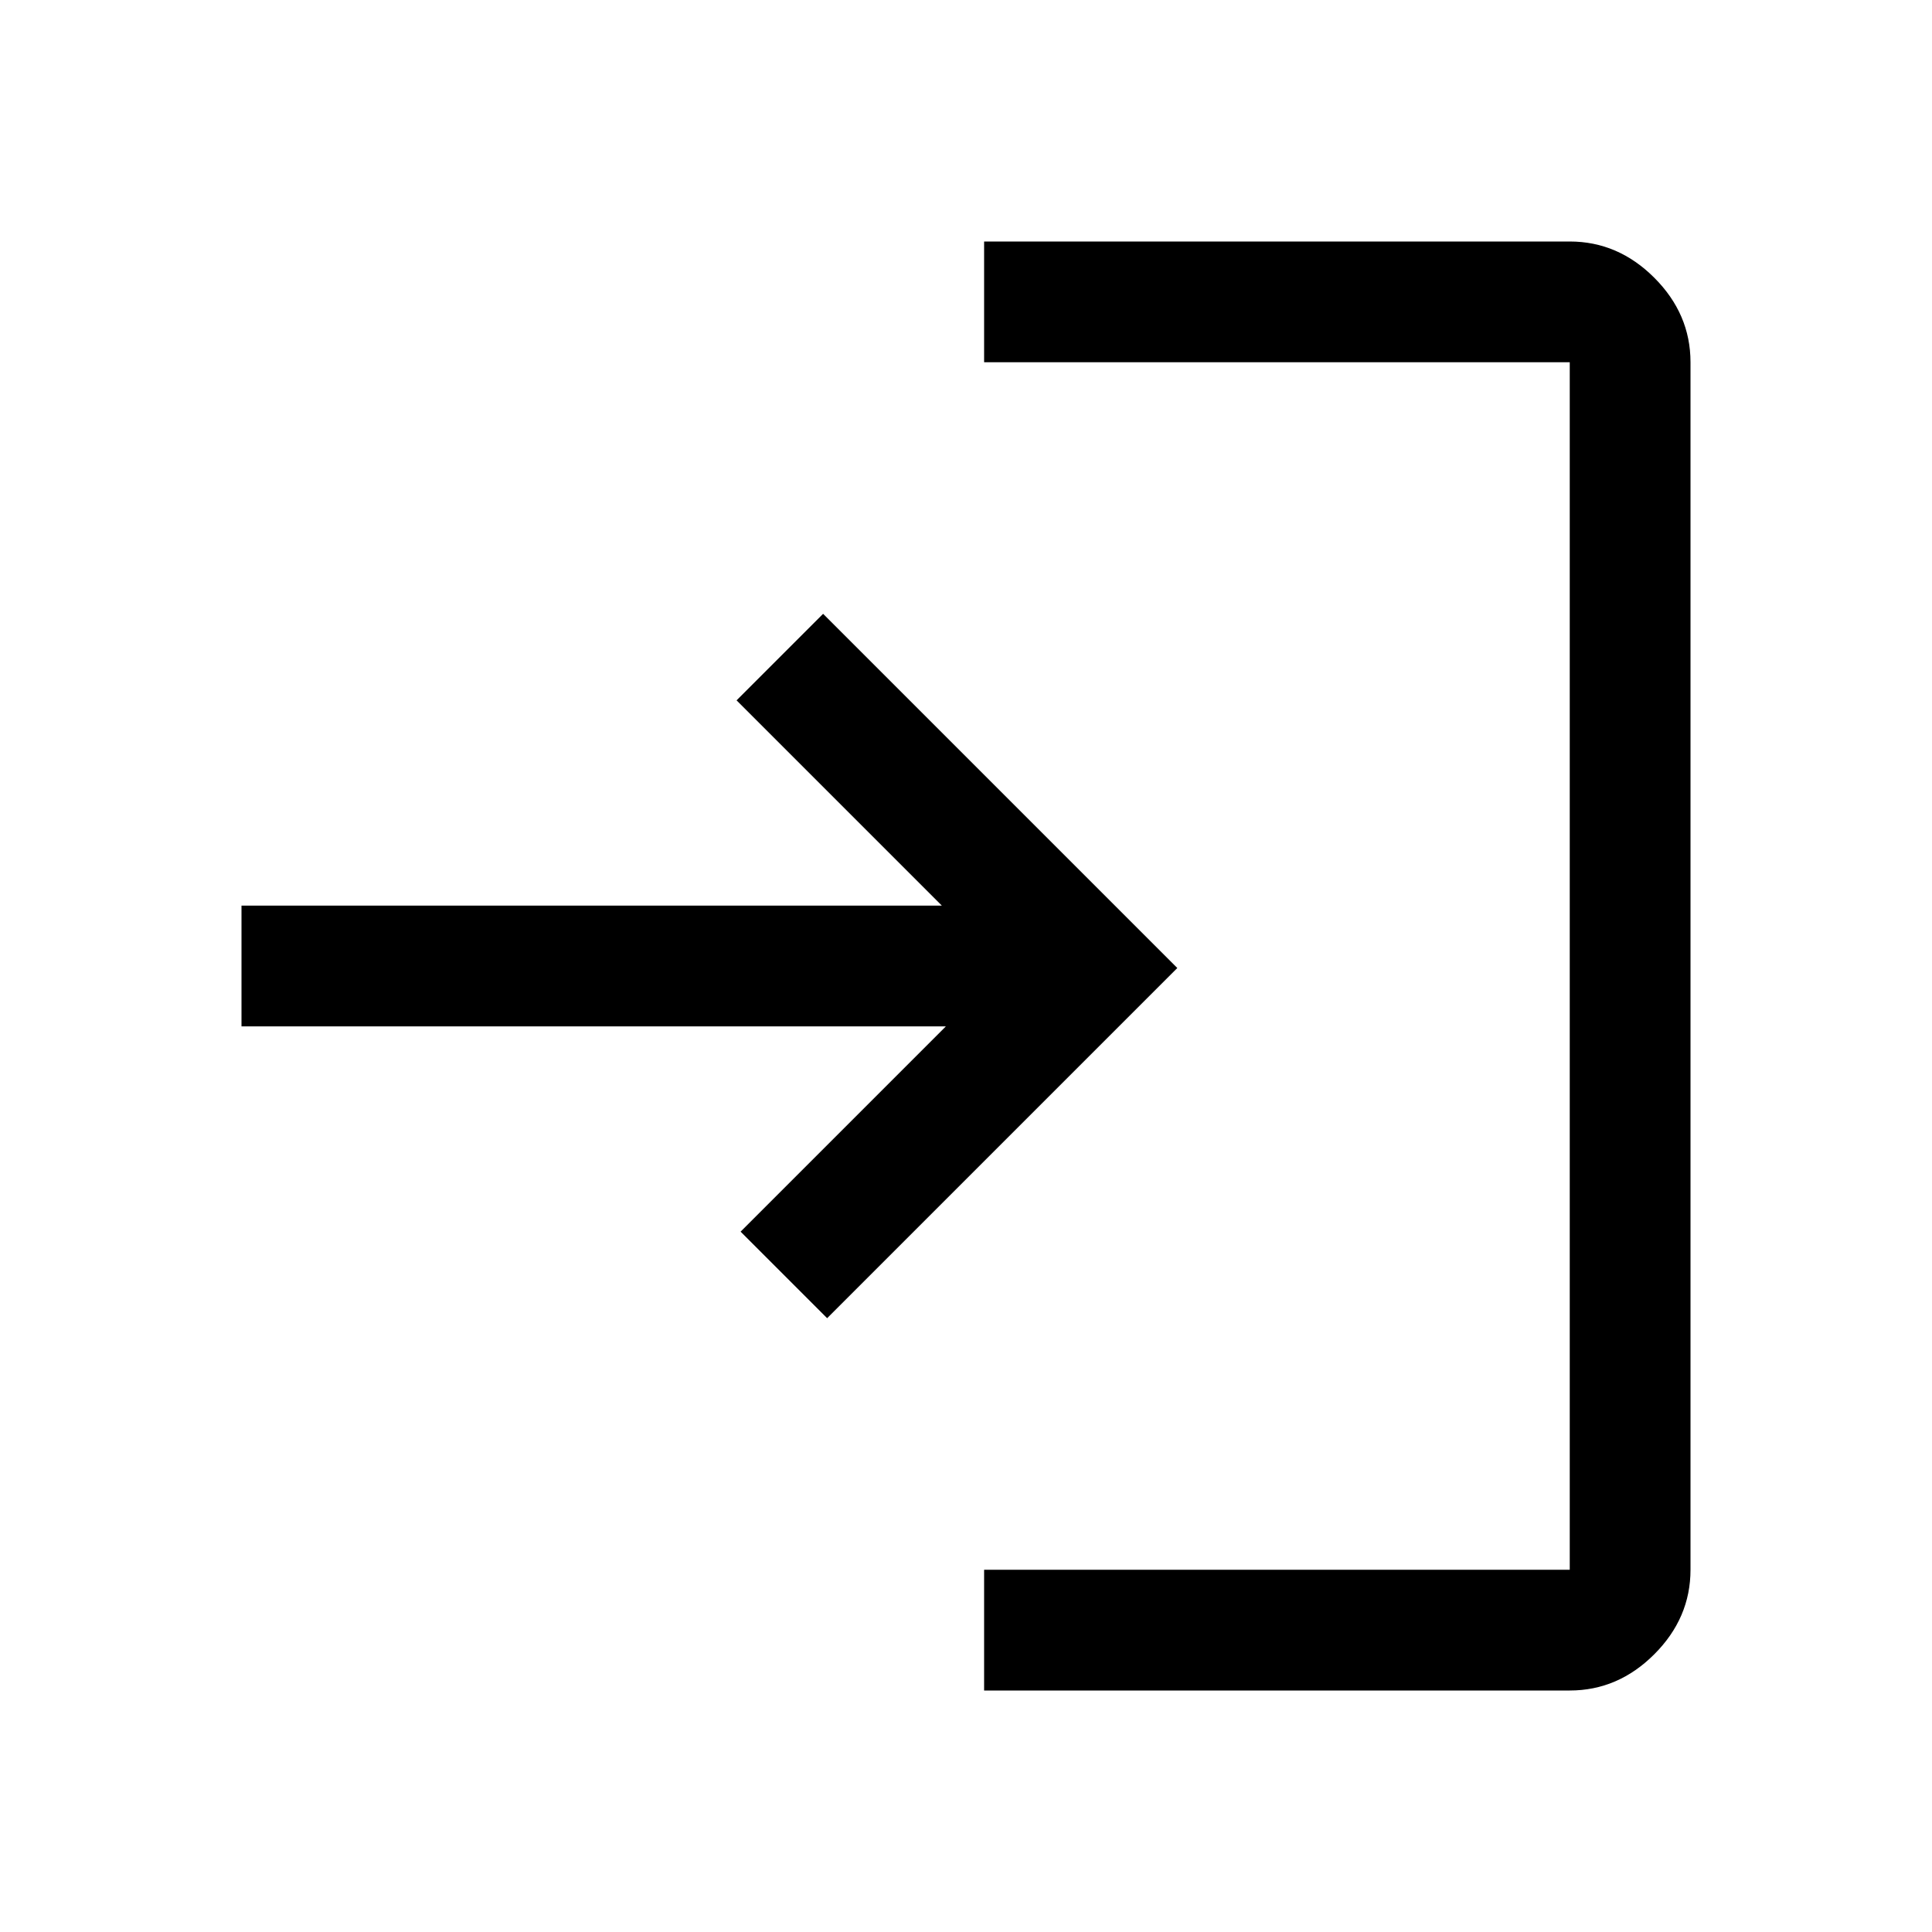
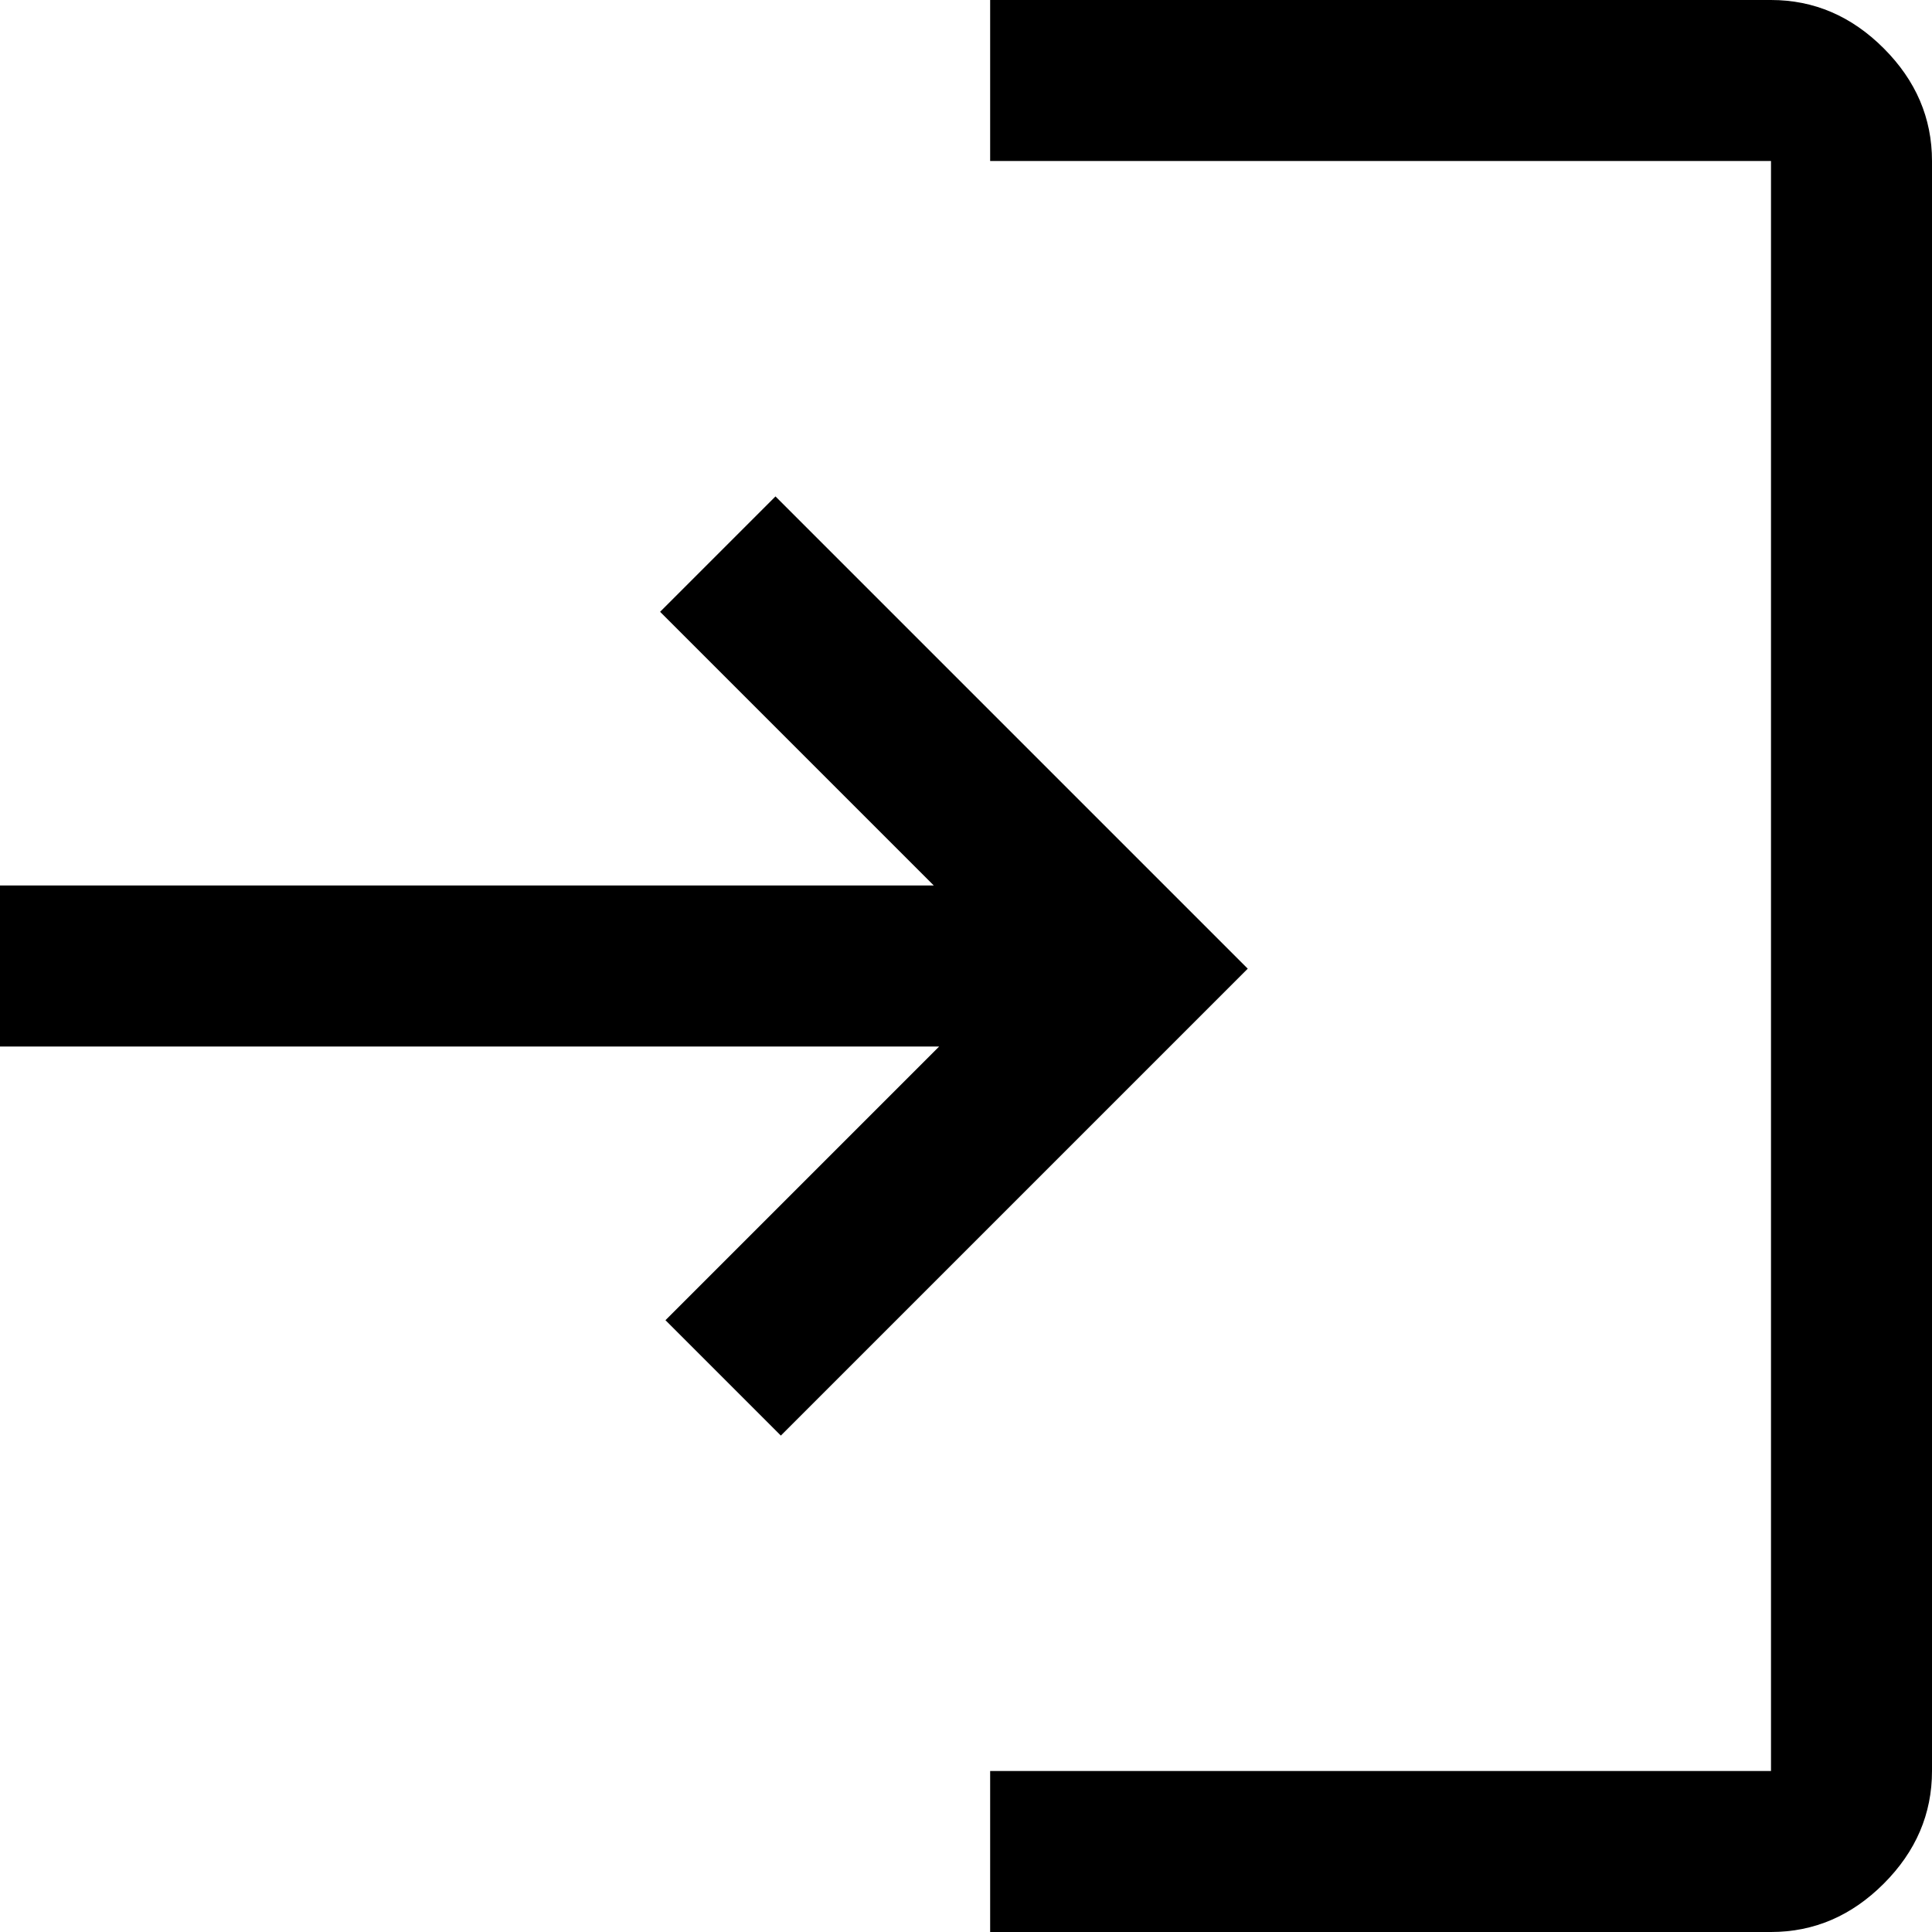
- <svg xmlns="http://www.w3.org/2000/svg" height="48" width="48">
-   <path d="M24.45 42v-3H39V9H24.45V6H39q1.2 0 2.1.9.9.9.9 2.1v30q0 1.2-.9 2.1-.9.9-2.1.9Zm-3.9-9.25L18.4 30.6l5.1-5.1H6v-3h17.4l-5.1-5.1 2.15-2.15 8.8 8.8Z" />
+ <svg xmlns="http://www.w3.org/2000/svg" height="36" width="36" version="1.1" id="svg74">
+   <defs id="defs78" />
+   <path d="M 18.45,36 V 33 H 33 V 3 H 18.45 V 0 H 33 Q 34.2,0 35.1,0.9 36,1.8 36,3 v 30 q 0,1.2 -0.9,2.1 Q 34.2,36 33,36 Z M 14.55,26.75 12.4,24.6 17.5,19.5 H 0 v -3 h 17.4 l -5.1,-5.1 2.15,-2.15 8.8,8.8 z" id="path72" />
</svg>
